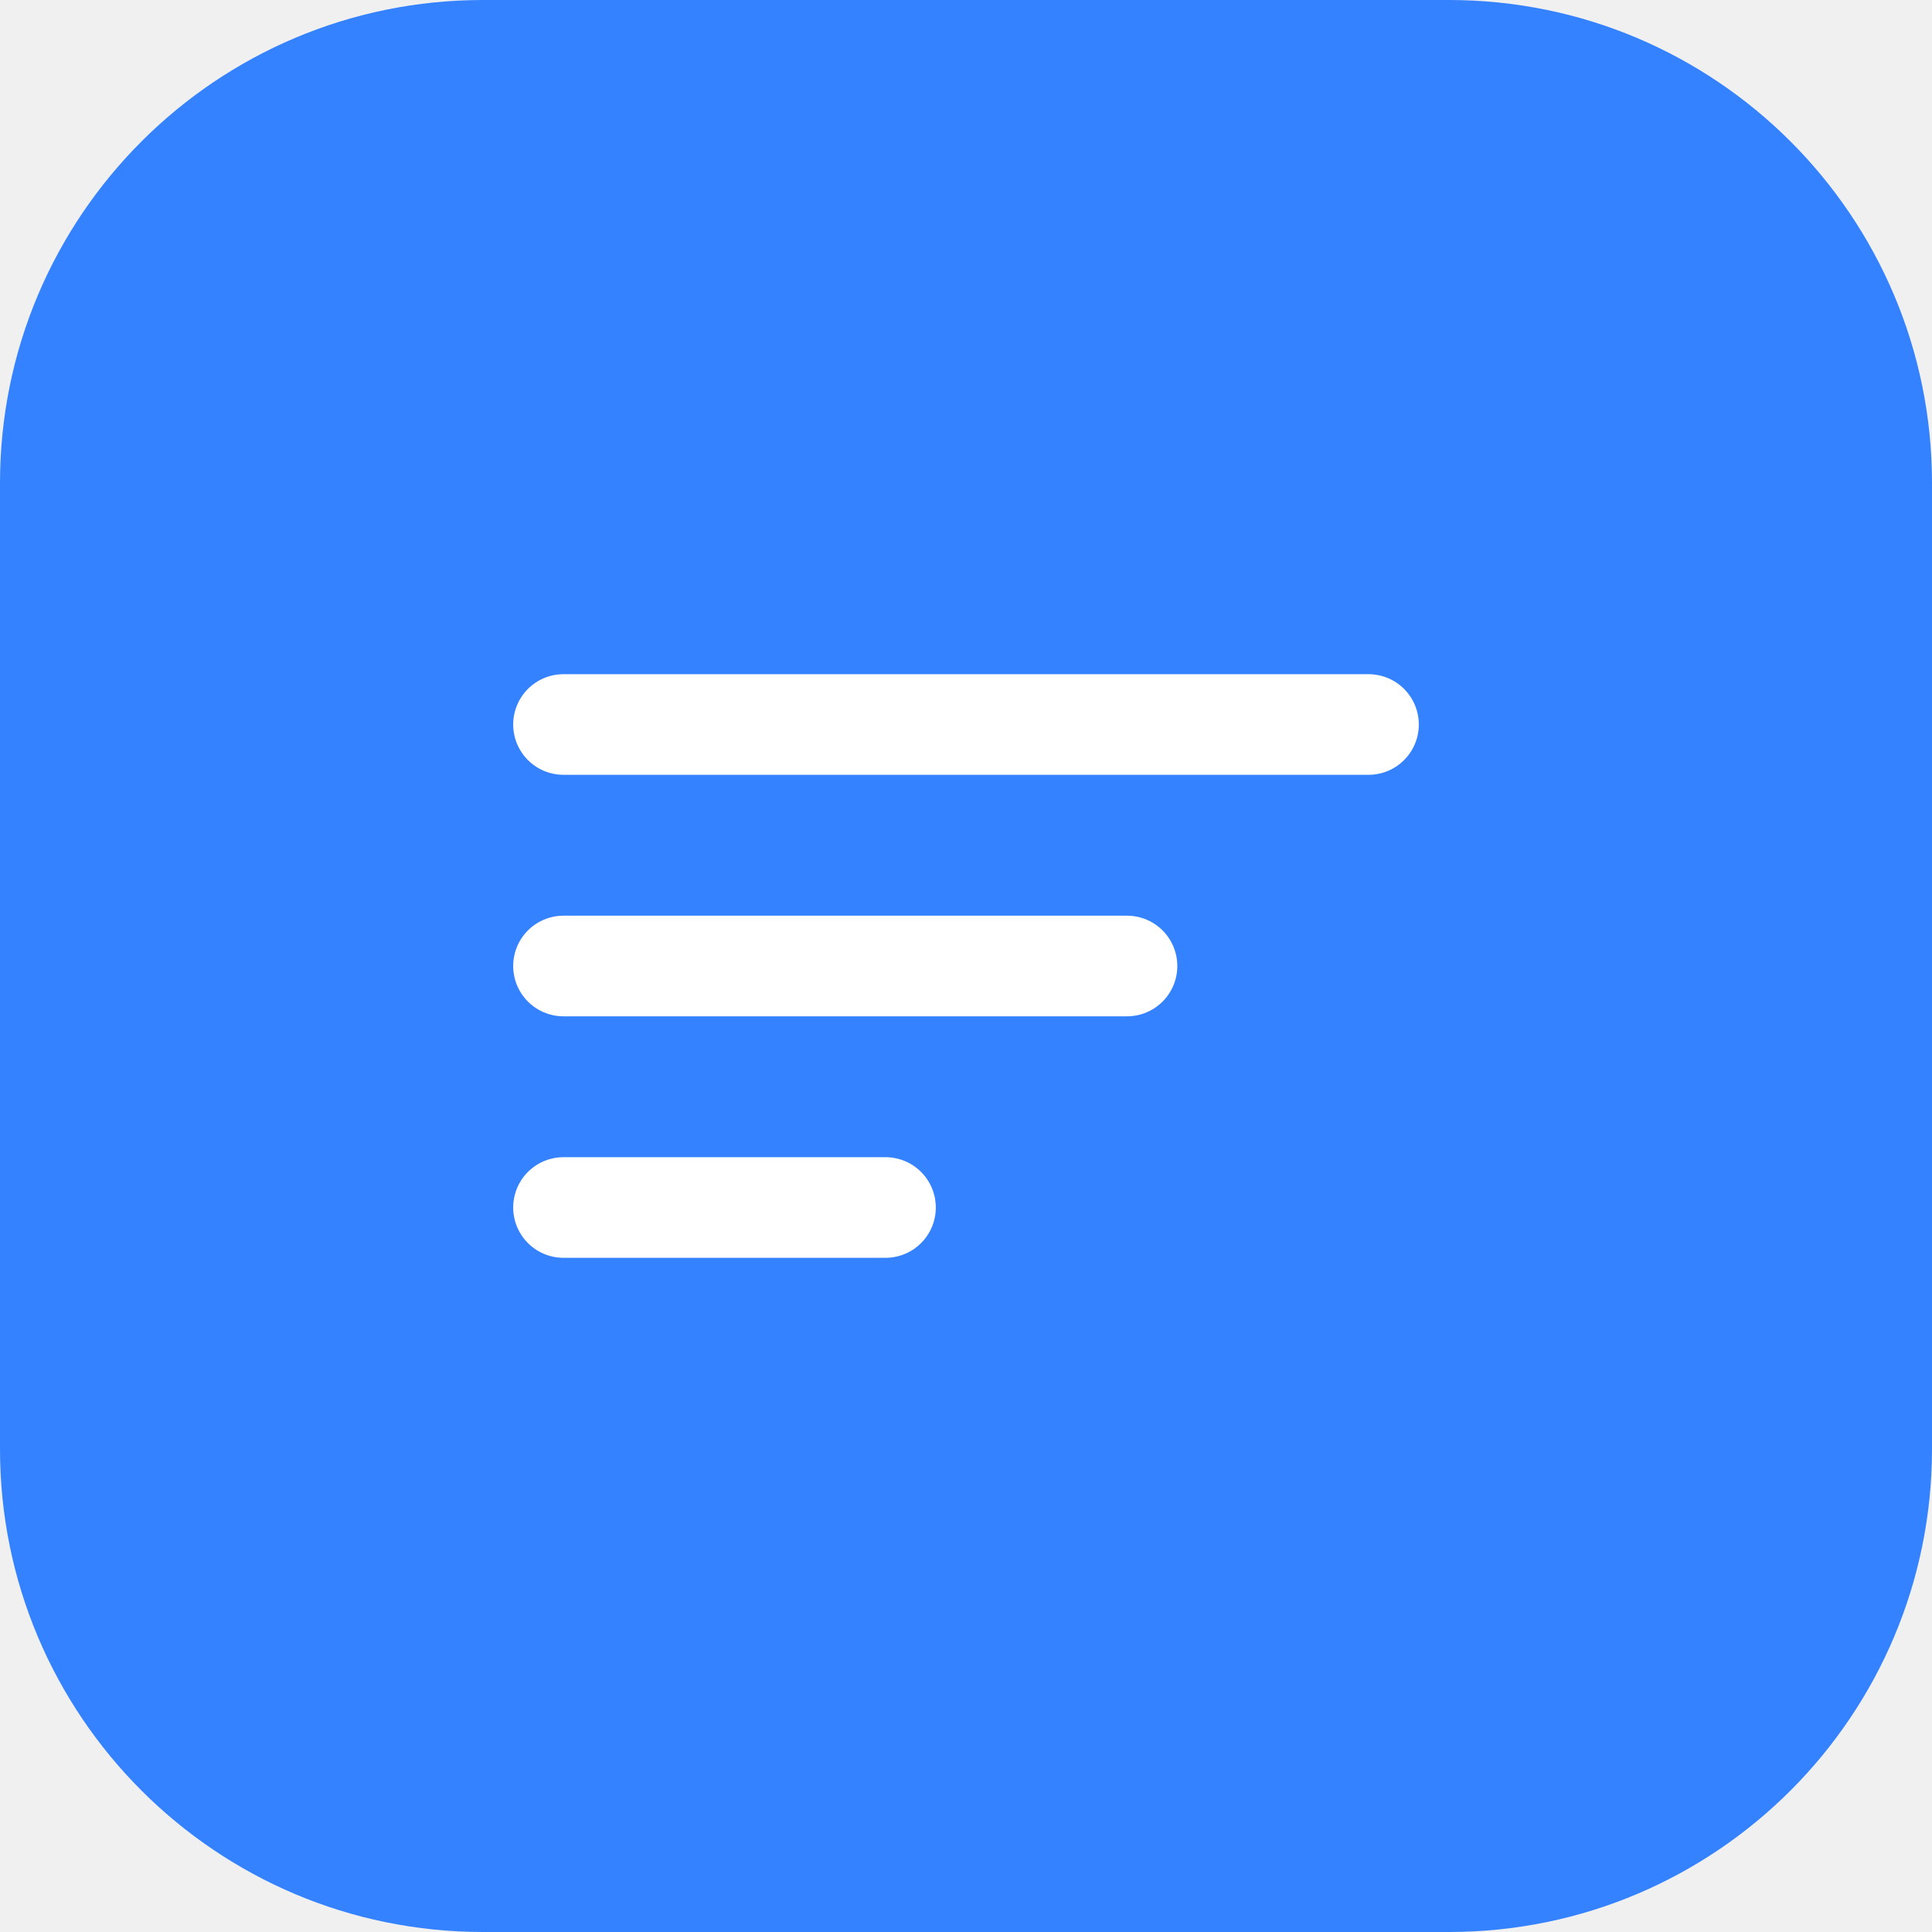
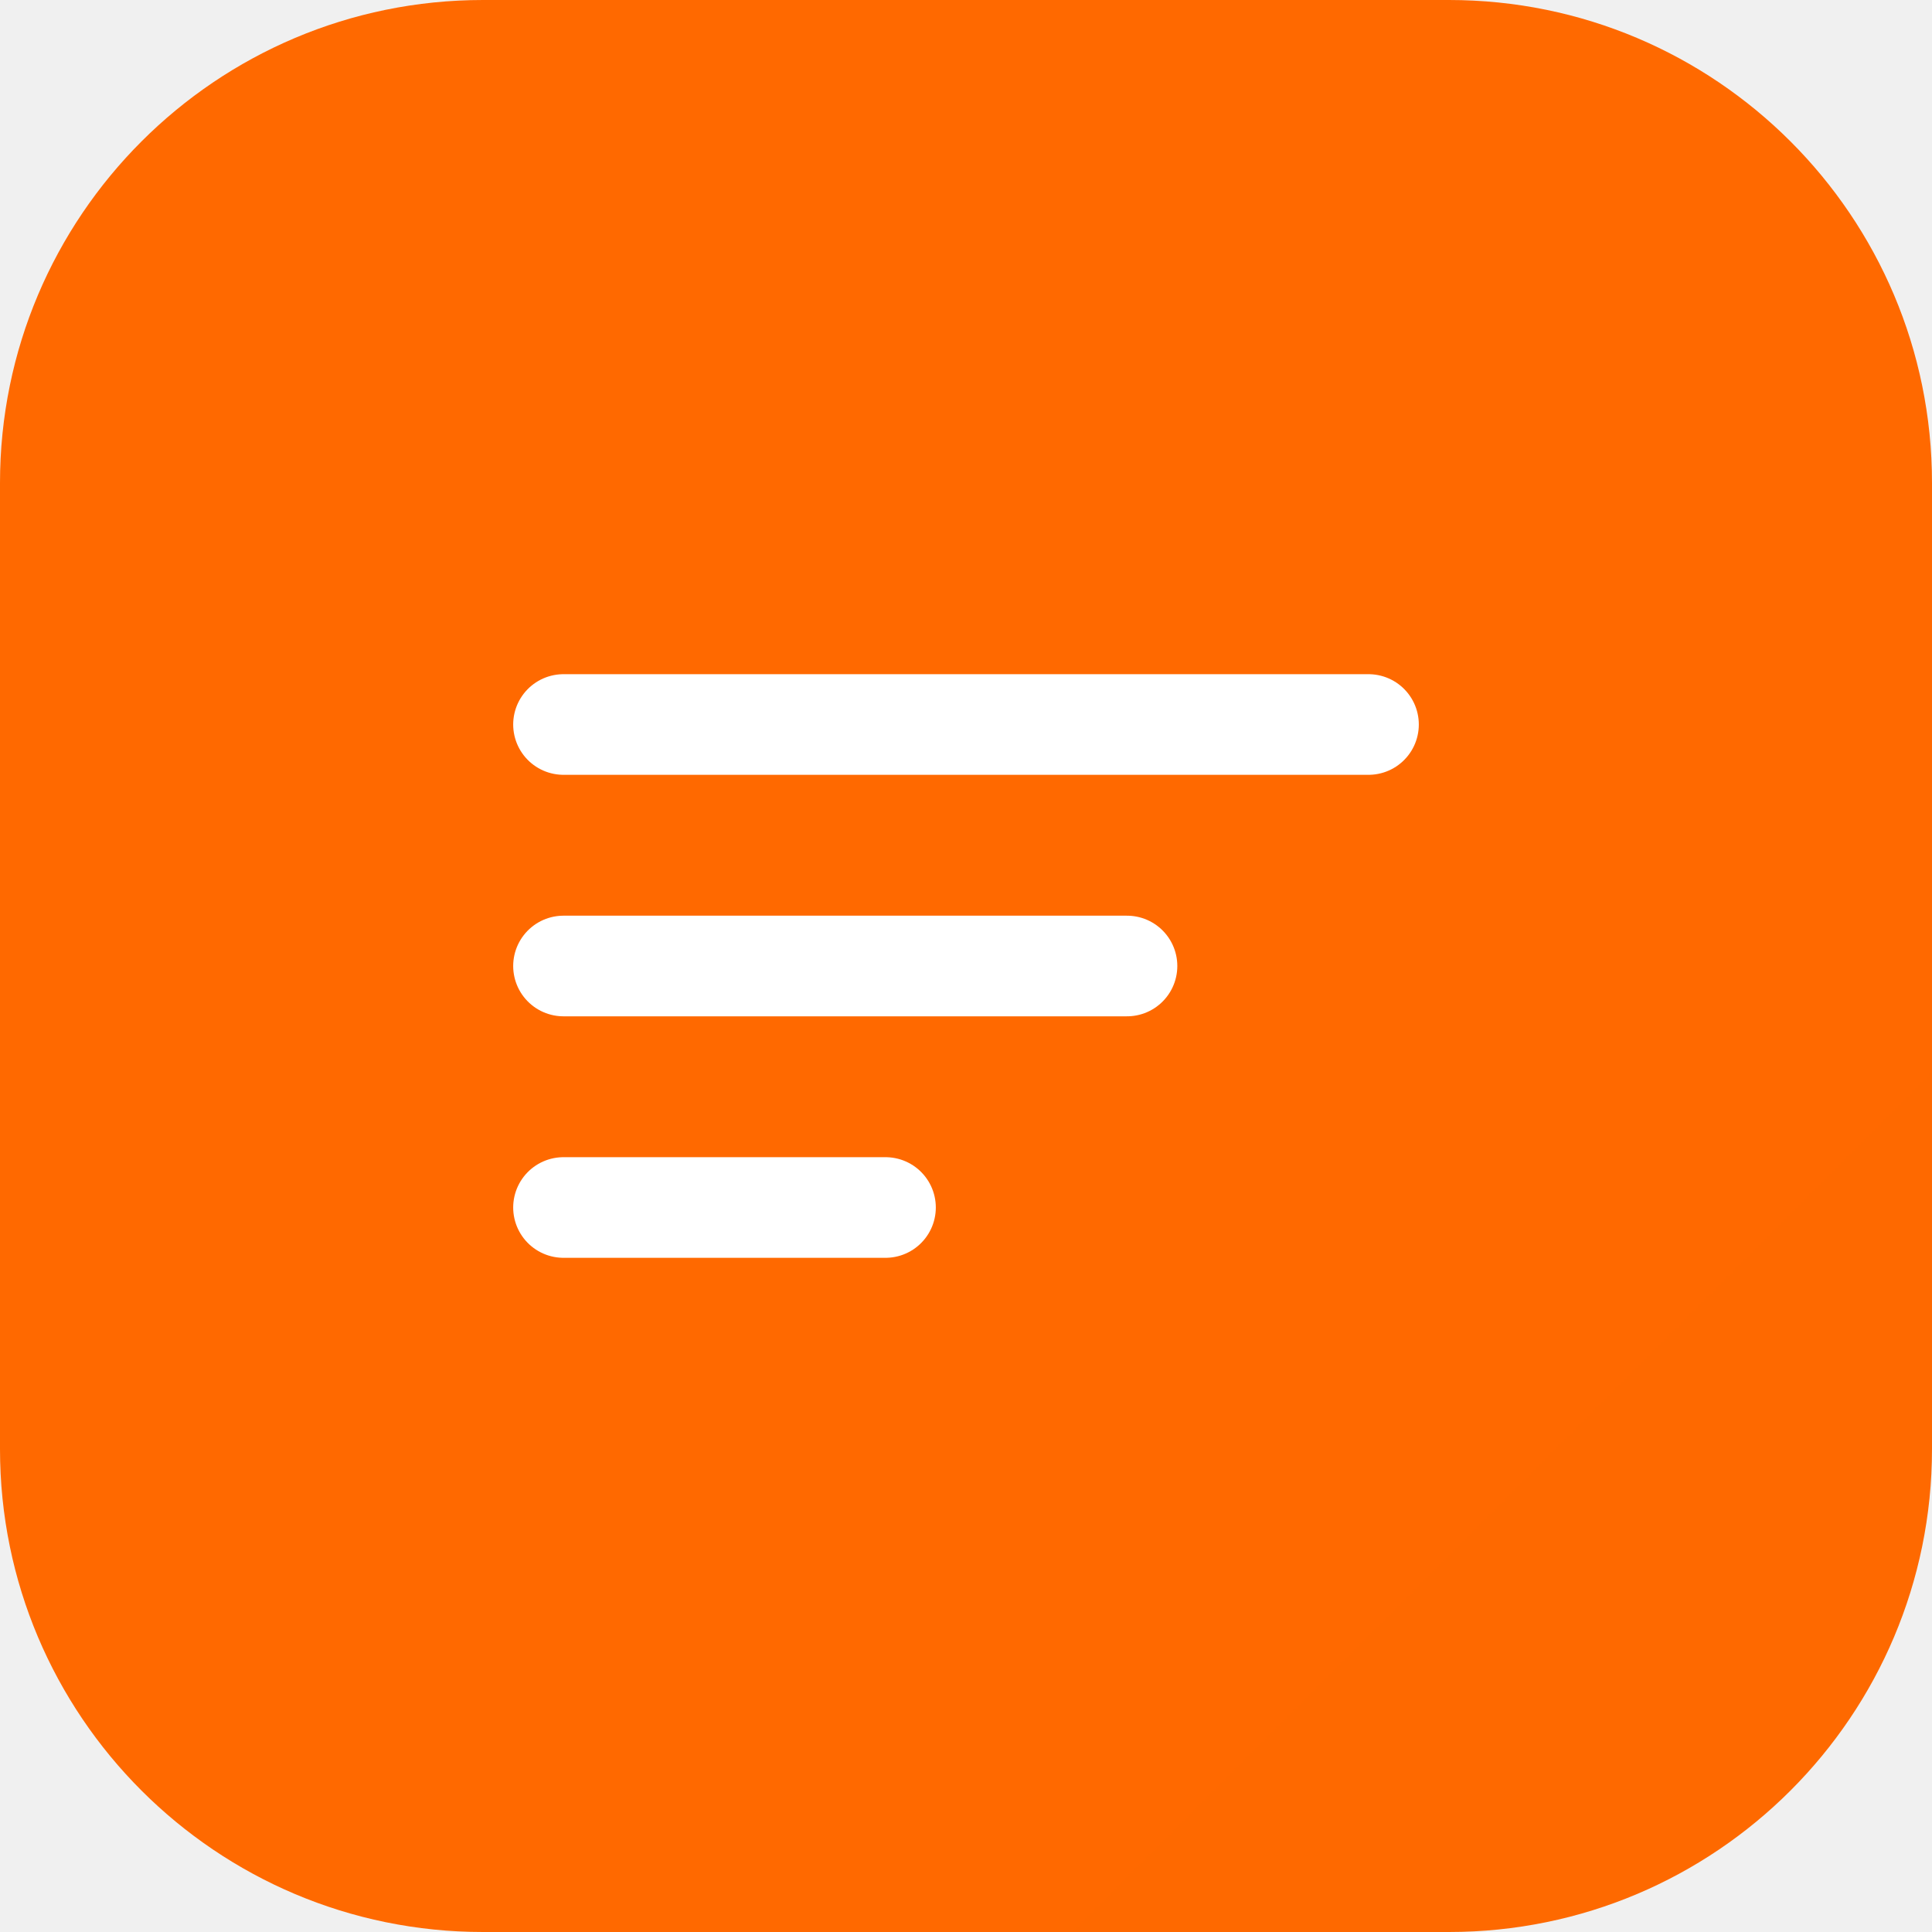
<svg xmlns="http://www.w3.org/2000/svg" viewBox="0 0 48 48" fill="none">
  <rect width="48" height="48" rx="12" fill="url(#bg)" />
  <defs>
    <linearGradient id="bg" x1="0" y1="0" x2="48" y2="48">
-       <stop stop-color="#3482ff" />
-       <stop offset="1" stop-color="#277af7" />
+       <stop stop-color="#ff6900" />
+       <stop offset="1" stop-color="#e05a00" />
    </linearGradient>
  </defs>
  <path d="M14 18h20M14 24h14M14 30h8" stroke="#fff" stroke-width="2.5" stroke-linecap="round" stroke-linejoin="round" />
</svg>
